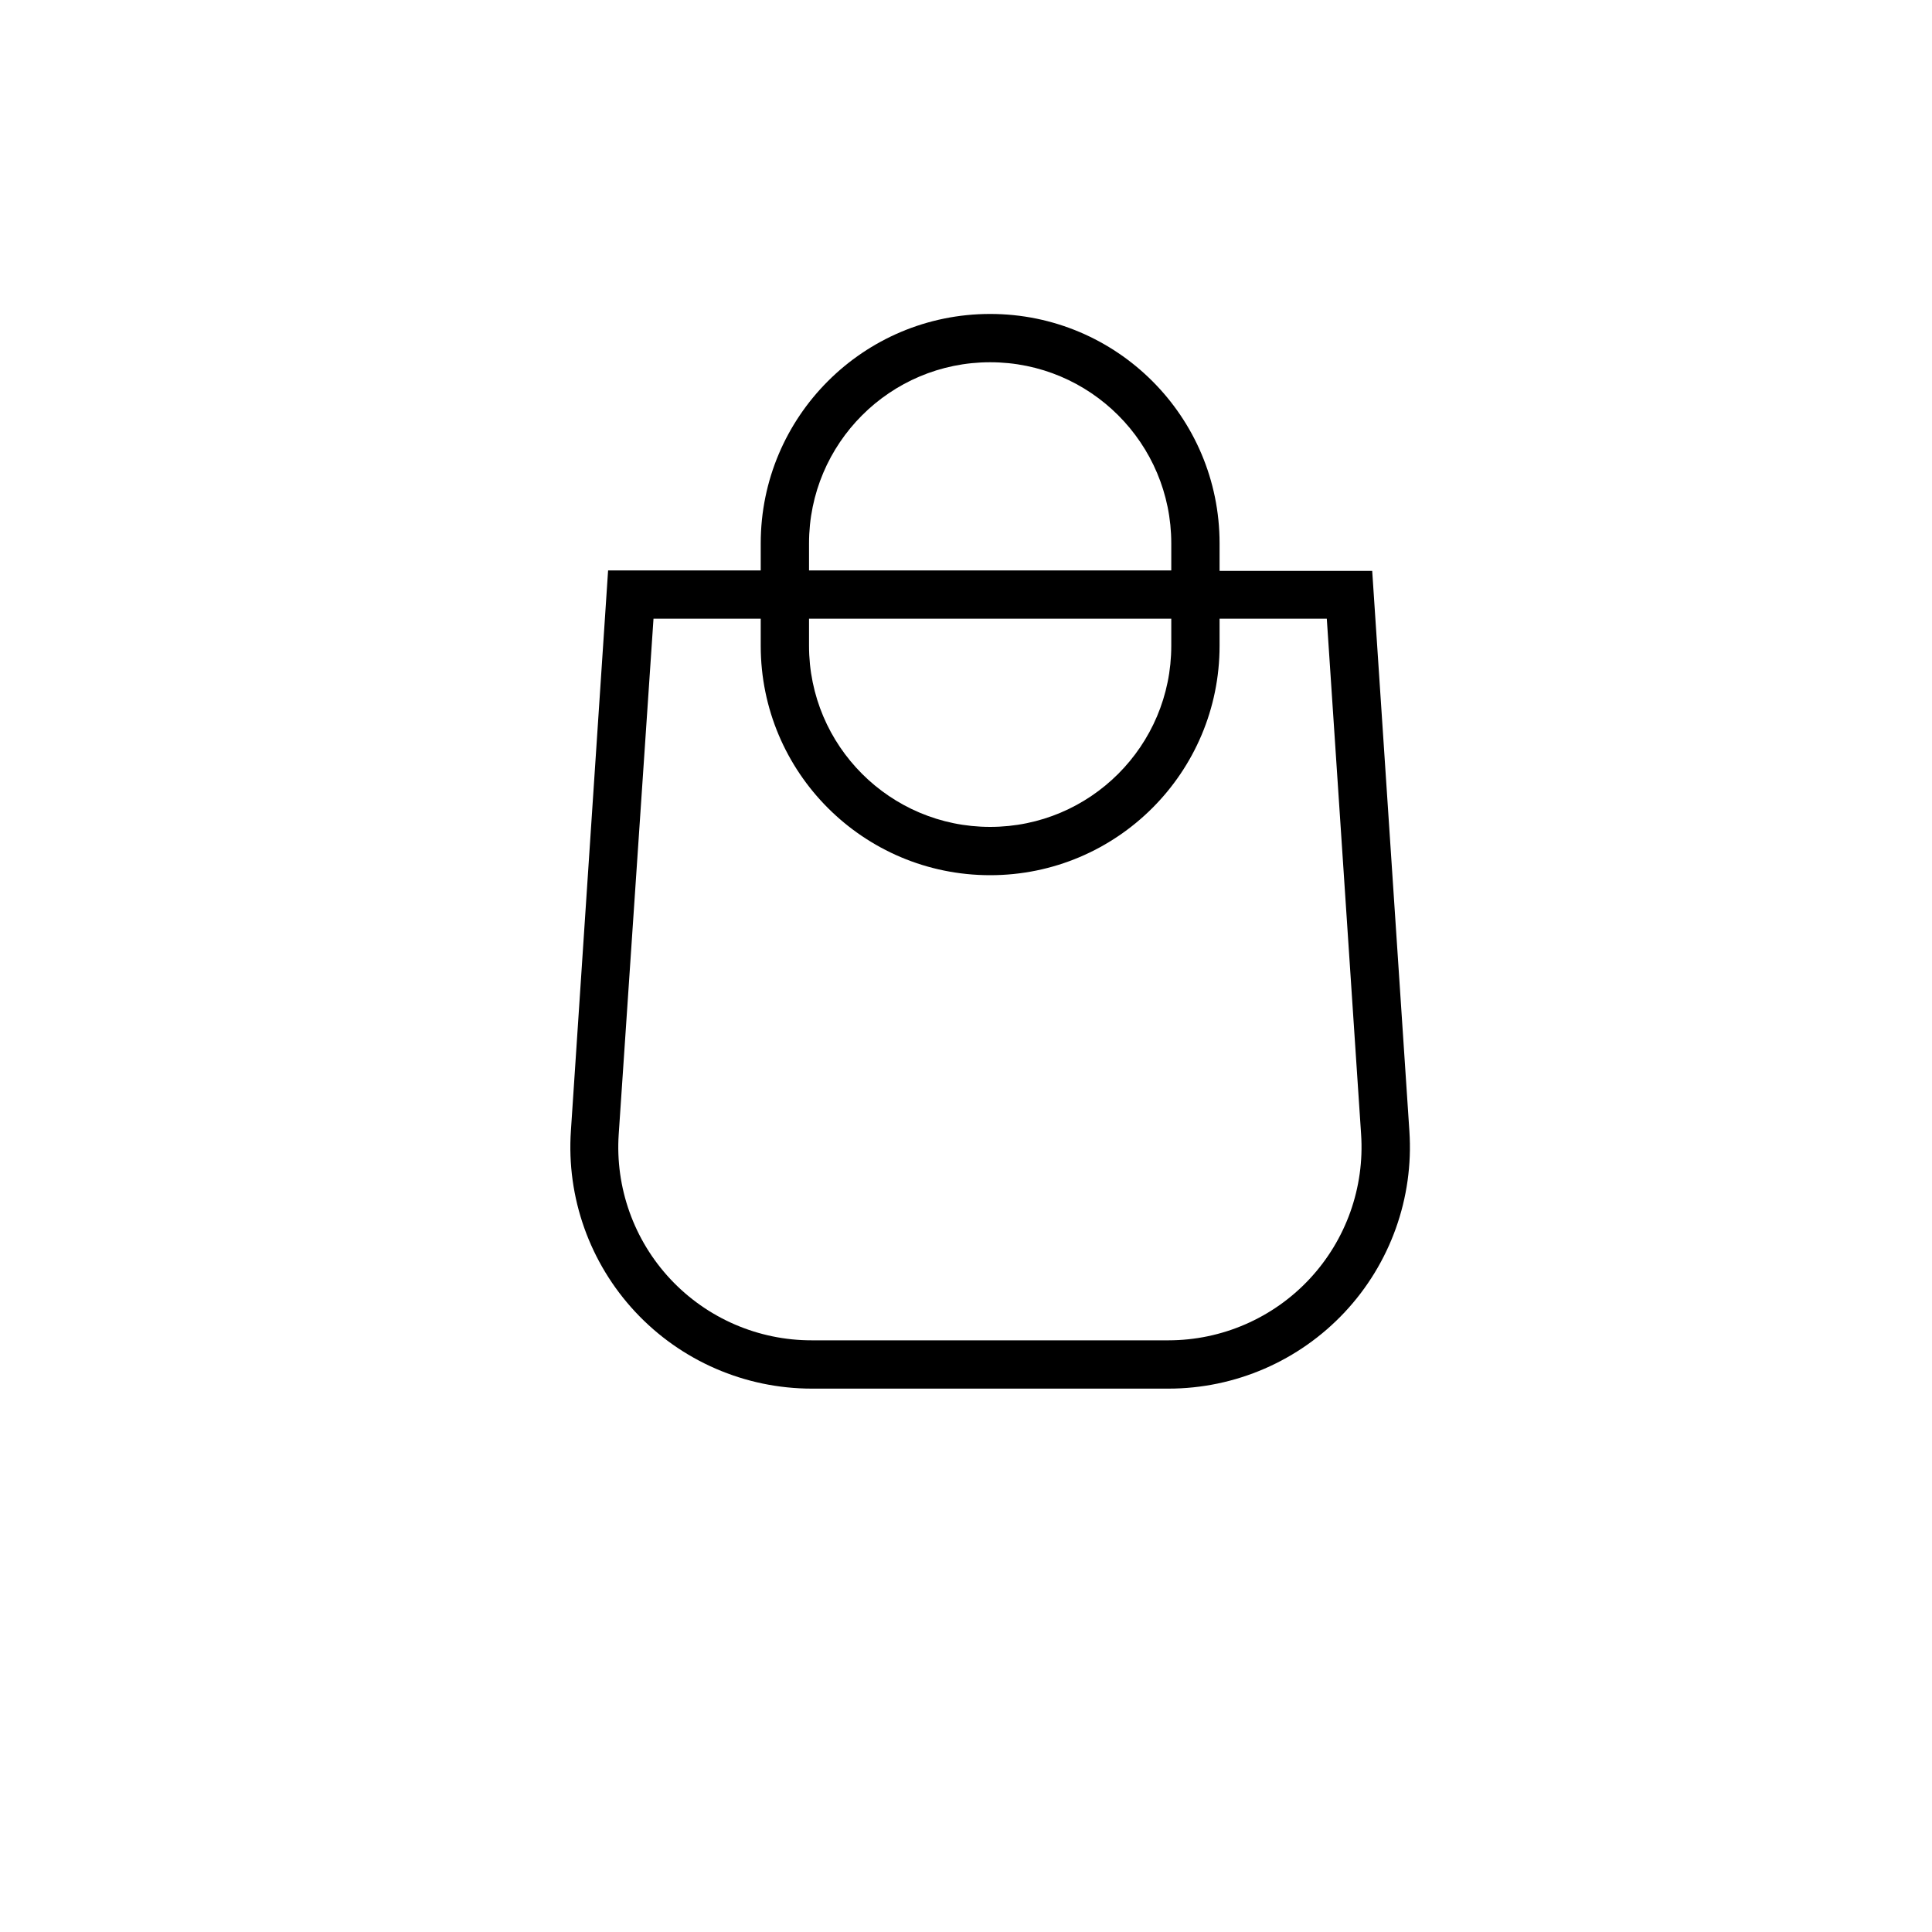
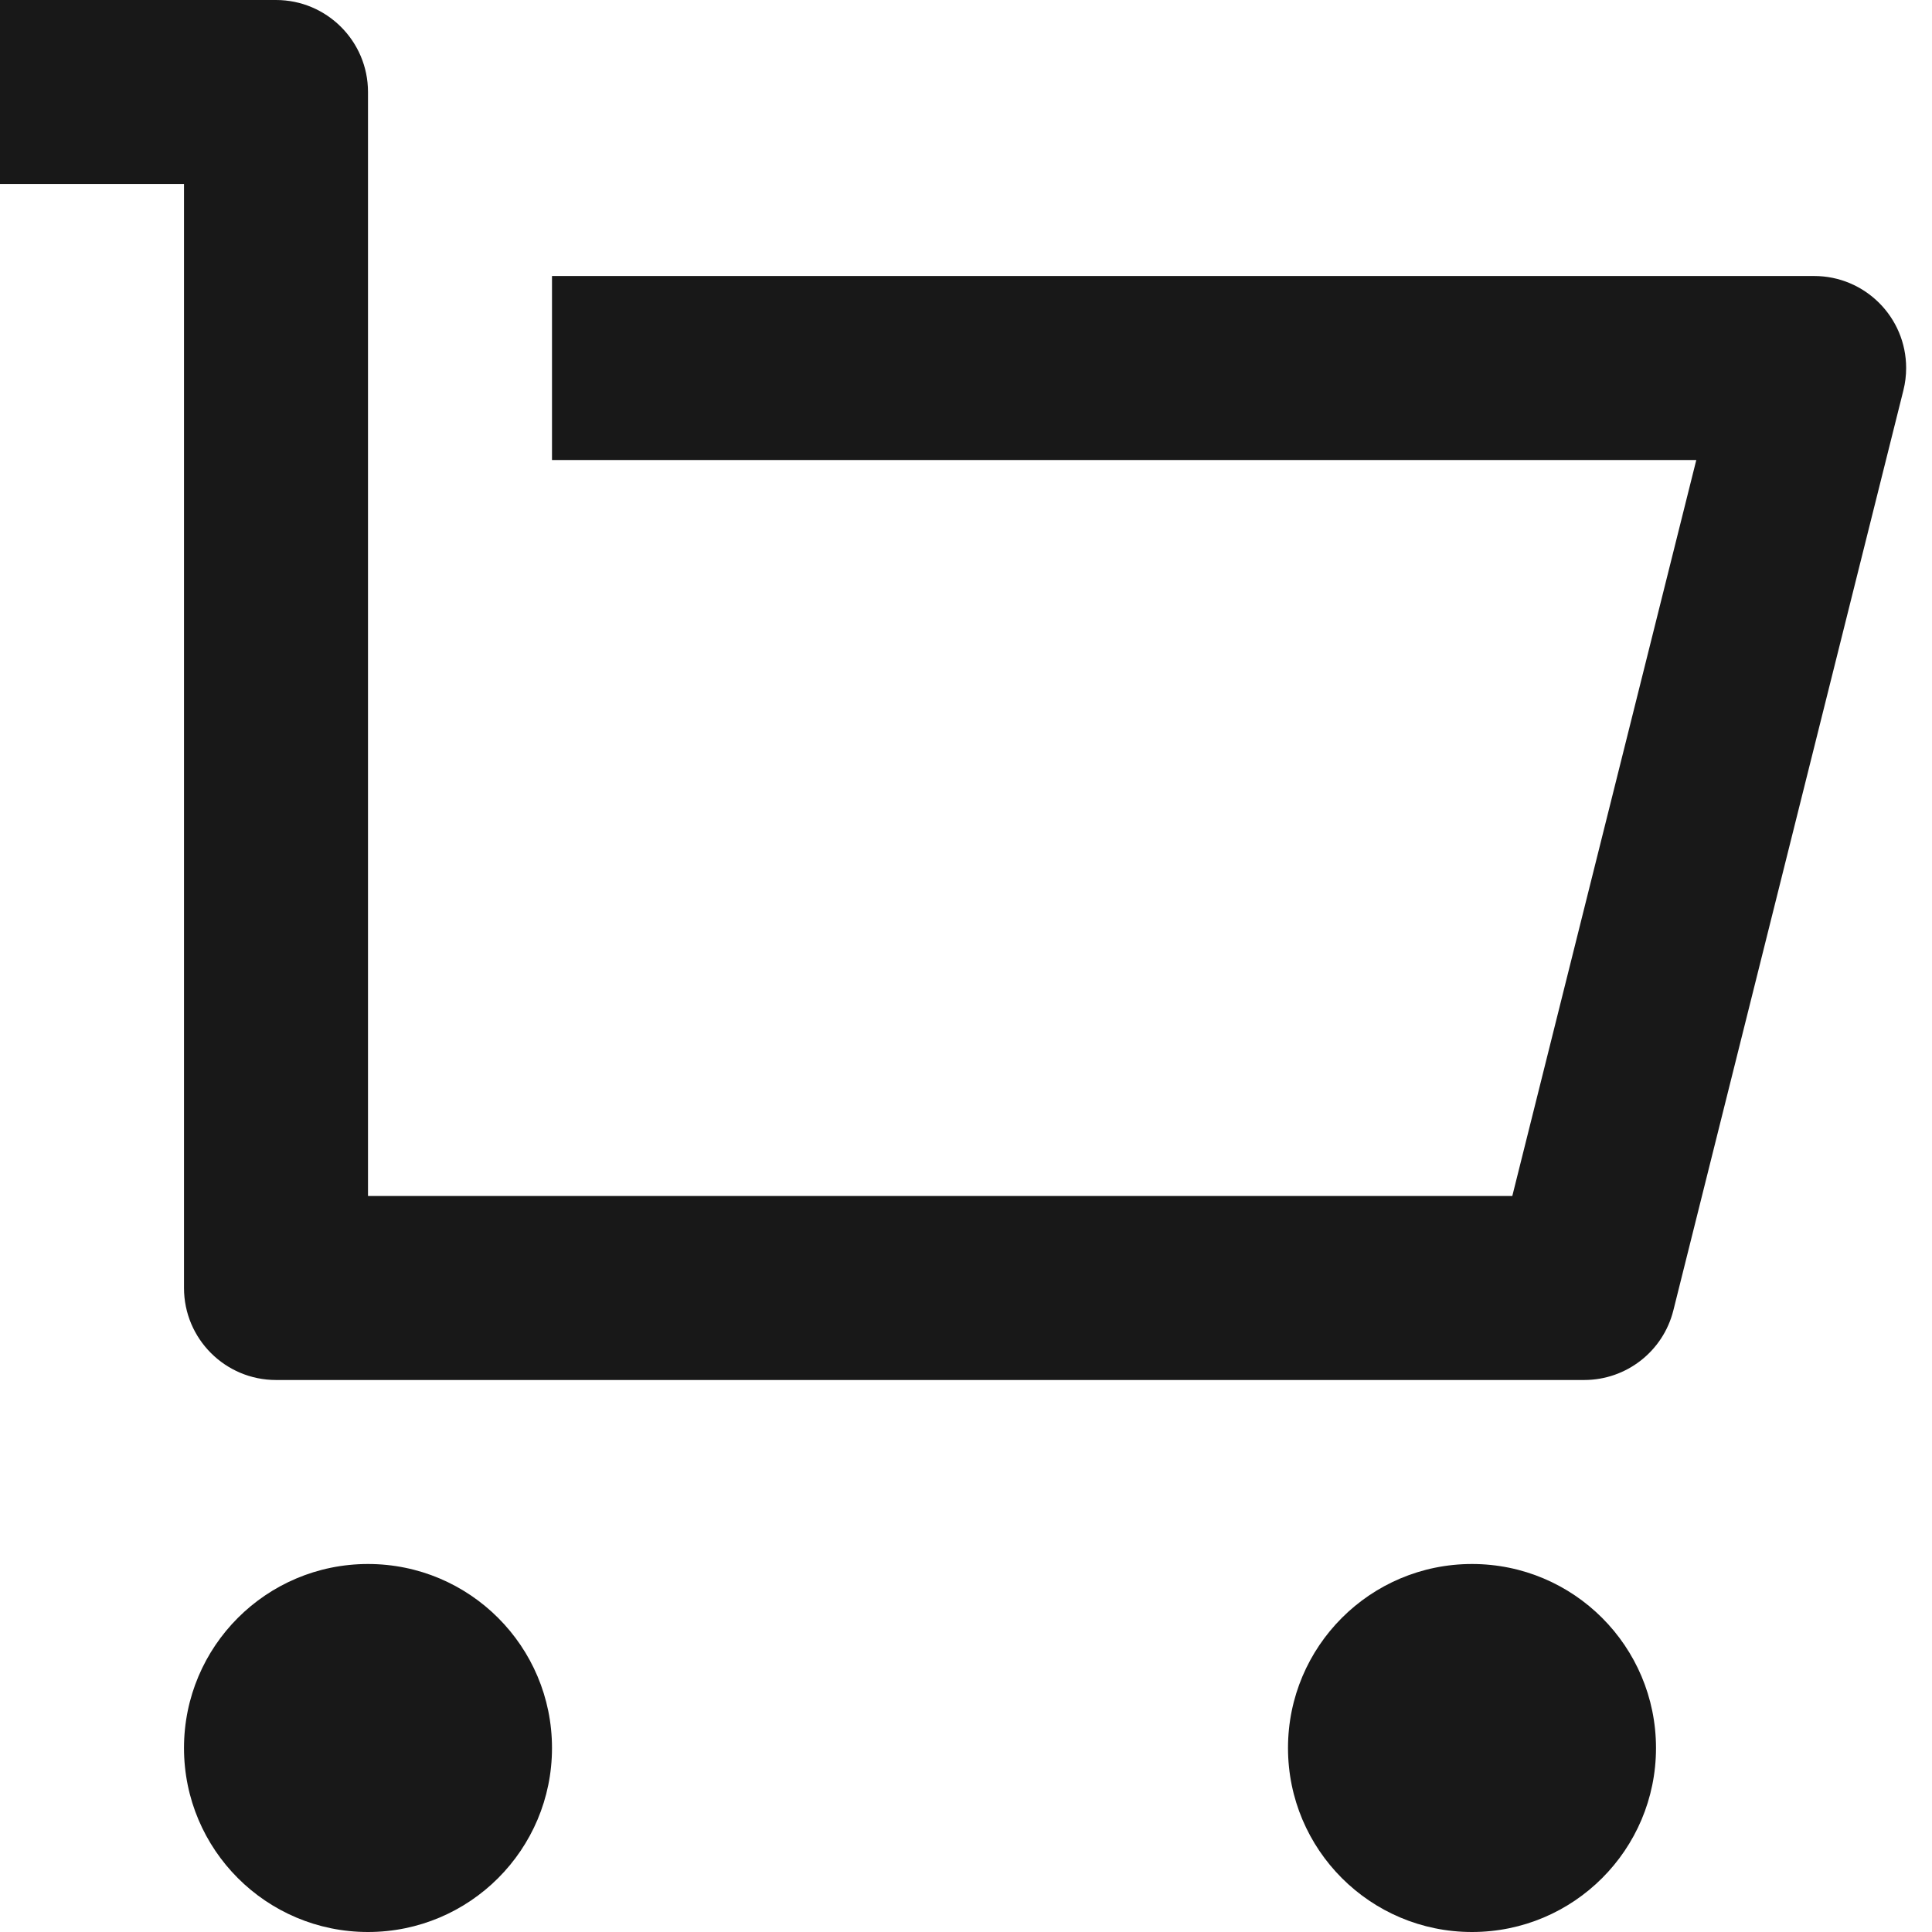
- <svg xmlns="http://www.w3.org/2000/svg" fill="none" class="icon icon-cart" viewBox="0 0 40 40">
-   <path fill="currentColor" fill-rule="evenodd" d="M20.5 6.5a4.75 4.75 0 0 0-4.75 4.75v.56h-3.16l-.77 11.6a5 5 0 0 0 4.99 5.34h7.38a5 5 0 0 0 4.99-5.33l-.77-11.6h-3.16v-.57A4.75 4.75 0 0 0 20.5 6.5m3.75 5.31v-.56a3.75 3.75 0 1 0-7.5 0v.56zm-7.5 1h7.5v.56a3.75 3.75 0 1 1-7.5 0zm-1 0v.56a4.75 4.75 0 1 0 9.5 0v-.56h2.22l.71 10.67a4 4 0 0 1-3.99 4.27h-7.38a4 4 0 0 1-4-4.27l.72-10.67z" />
+ <svg xmlns="http://www.w3.org/2000/svg" width="21" height="21" viewBox="0 0 21 21" fill="none">
+   <path d="M2 14V2H0V0H3C3.552 0 4 0.448 4 1V13H16.438L18.438 5H6V3H19.719C20.271 3 20.719 3.448 20.719 4C20.719 4.082 20.709 4.163 20.689 4.243L18.189 14.242C18.078 14.688 17.678 15 17.219 15H3C2.448 15 2 14.552 2 14ZM4 21C2.895 21 2 20.105 2 19C2 17.895 2.895 17 4 17C5.105 17 6 17.895 6 19C6 20.105 5.105 21 4 21ZM16 21C14.895 21 14 20.105 14 19C14 17.895 14.895 17 16 17C17.105 17 18 17.895 18 19C18 20.105 17.105 21 16 21Z" fill="#181818" />
</svg>
